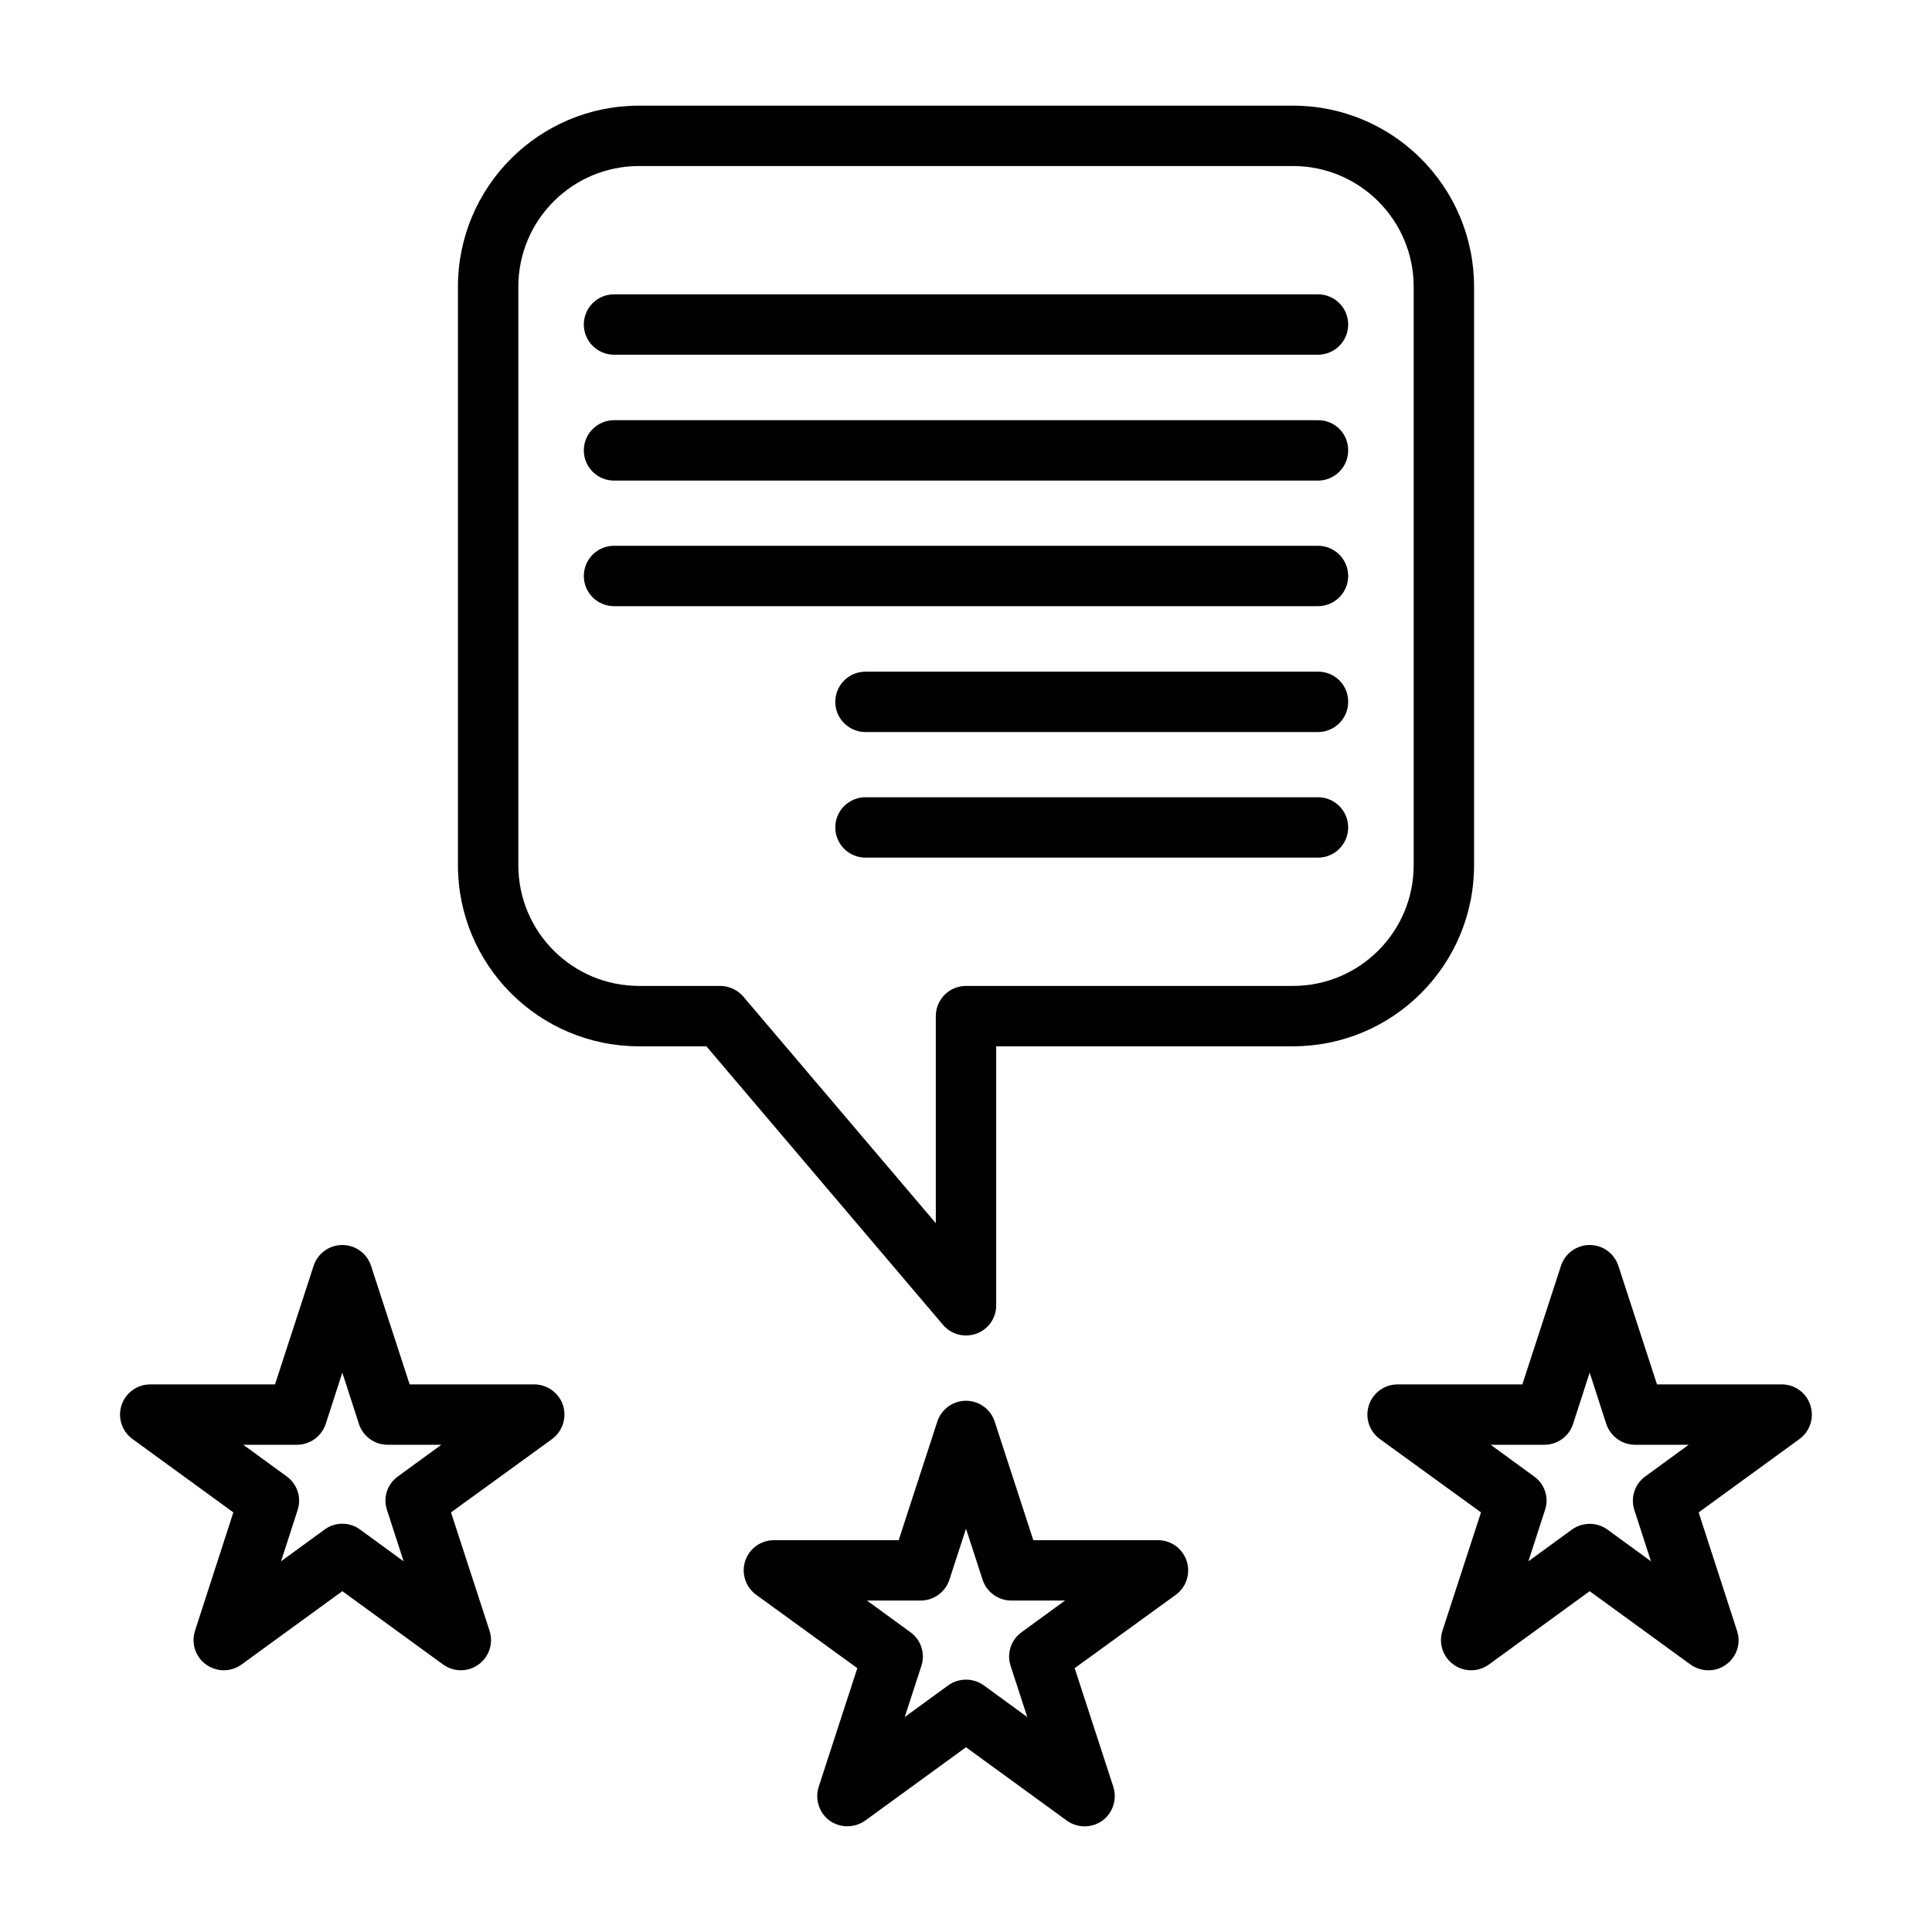
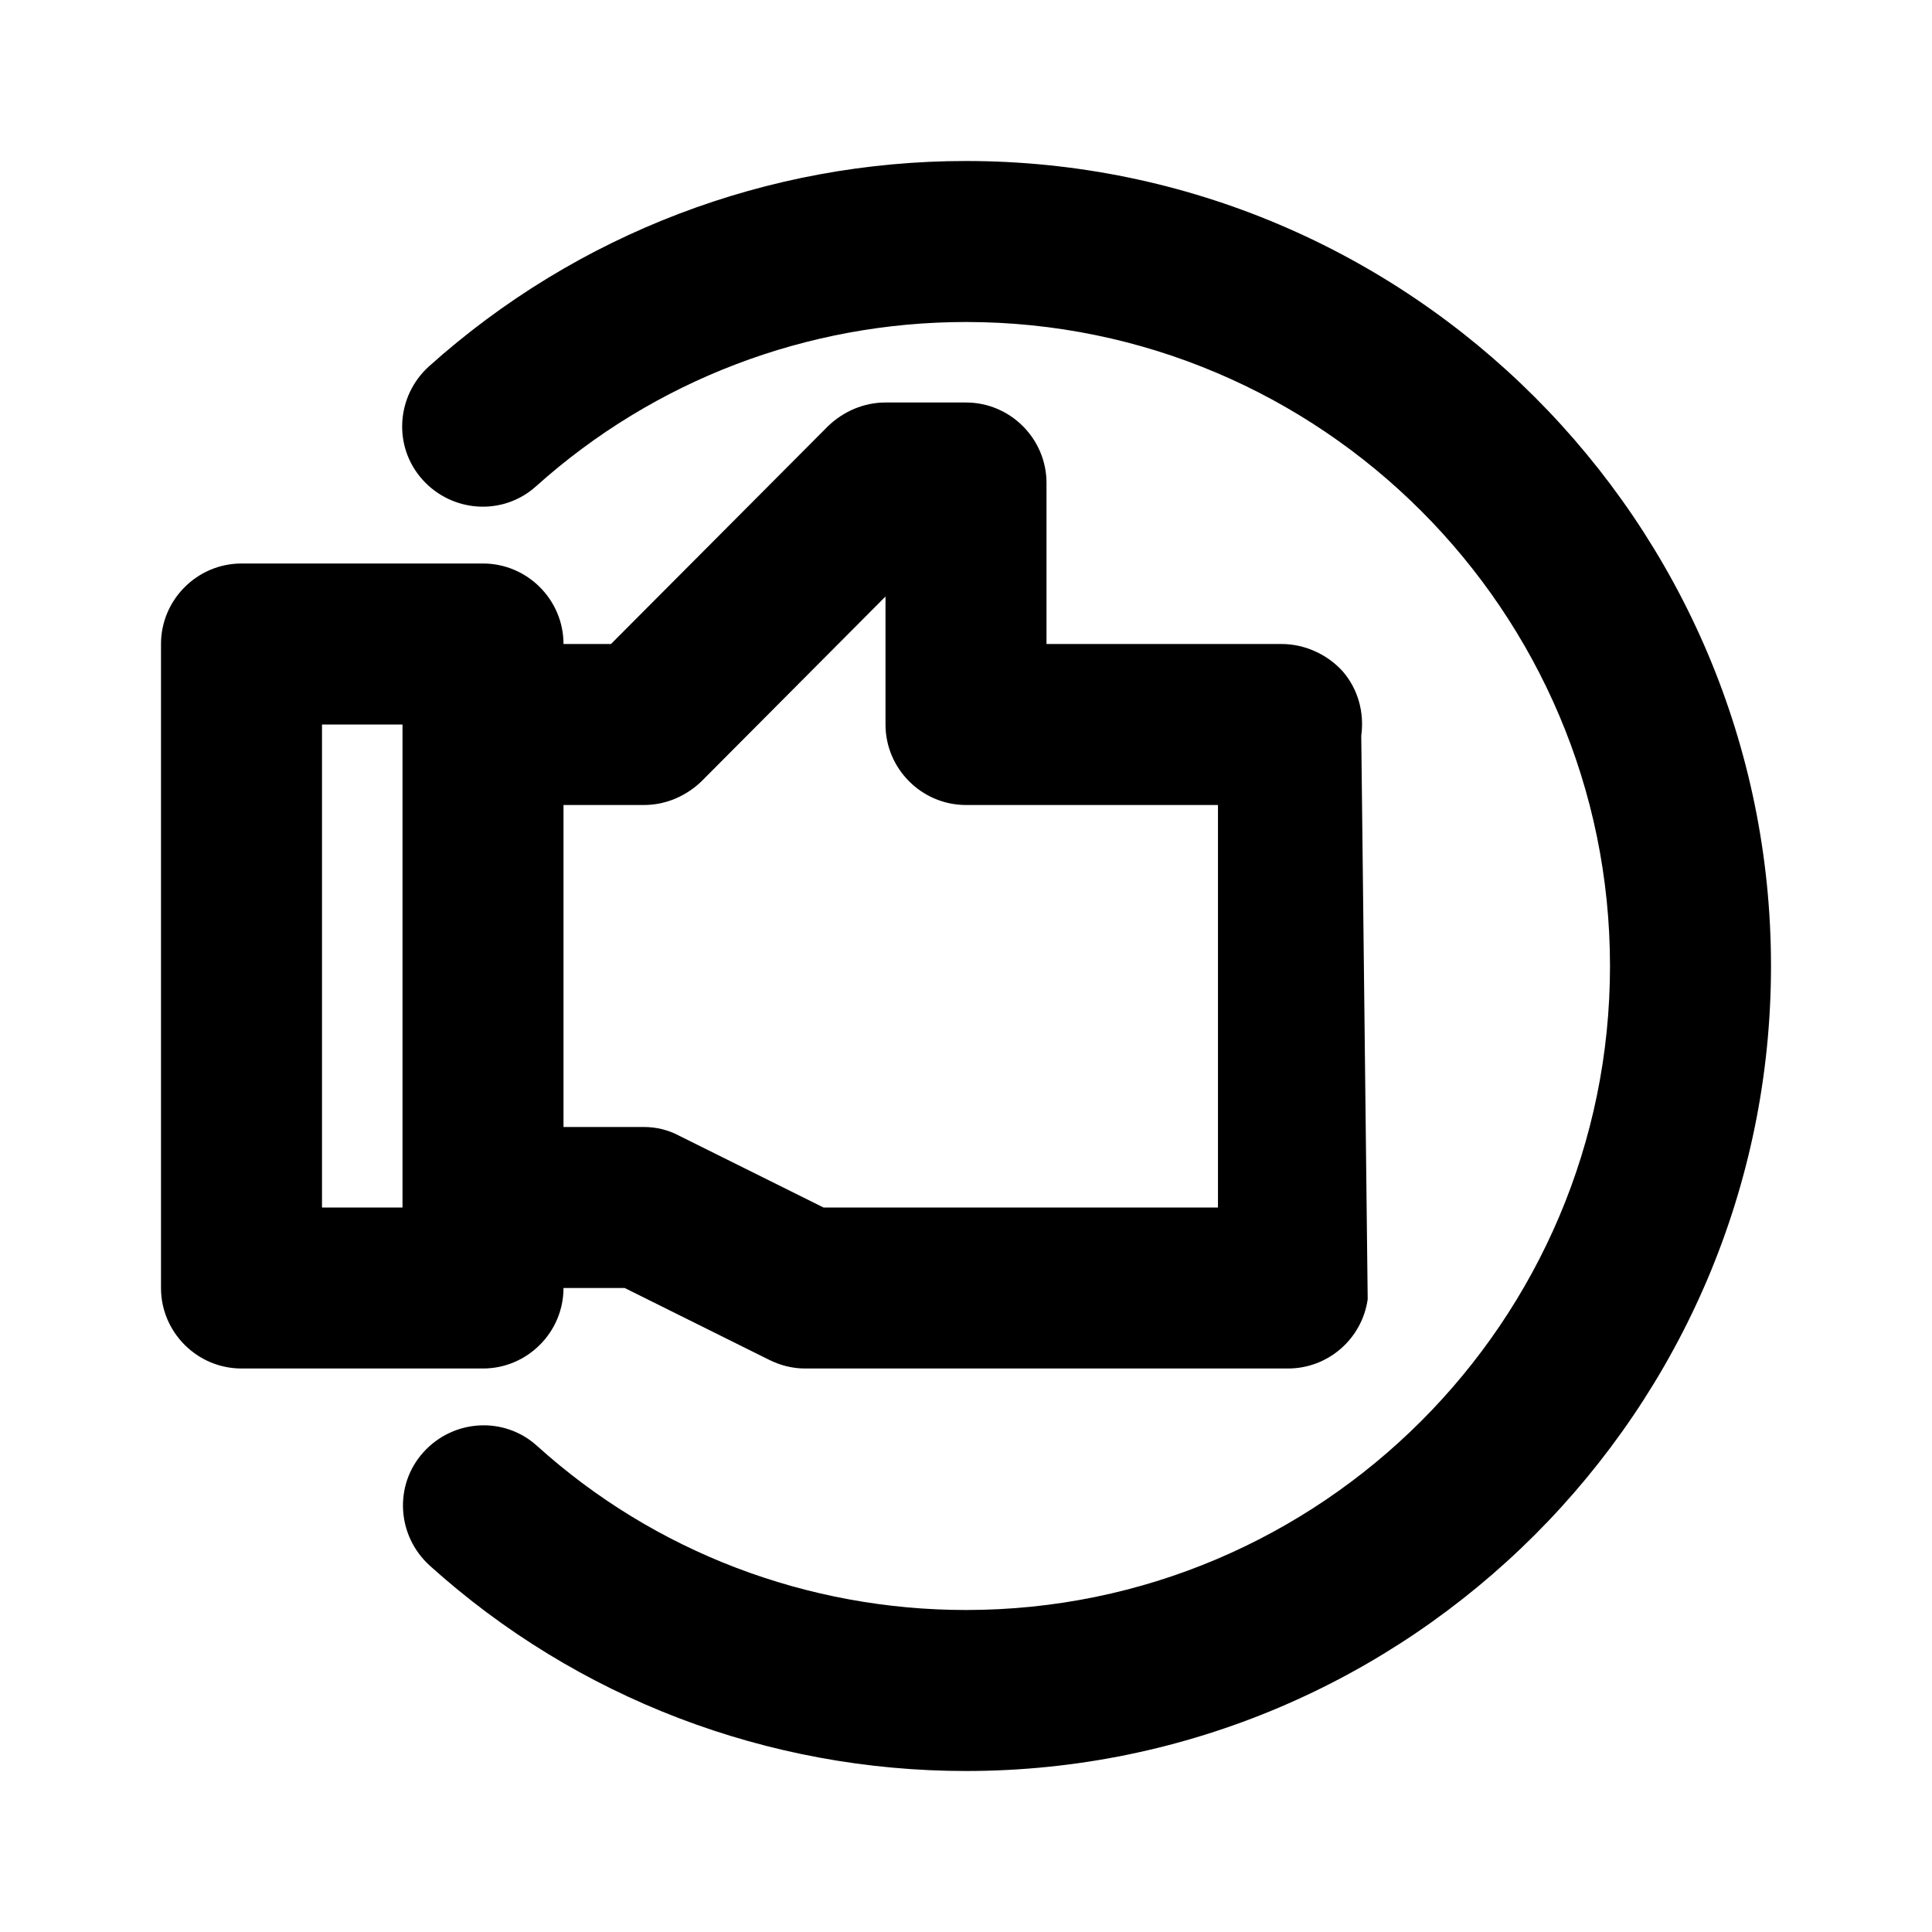
- <svg xmlns="http://www.w3.org/2000/svg" viewBox="0 0 64 64">
-   <g data-name="37 rating" id="_37_rating">
-     <path d="M42.83,3.5H21.17a6,6,0,0,0-6,6V28.66a6,6,0,0,0,6,6H23.4l7.84,9.23a1,1,0,0,0,1.1.29.992.992,0,0,0,.66-.94V34.66h9.83a6,6,0,0,0,6-6V9.5A6,6,0,0,0,42.83,3.5Zm4,25.16a4,4,0,0,1-4,4H32a1,1,0,0,0-1,1v6.86l-6.38-7.51a1.011,1.011,0,0,0-.76-.35H21.17a4,4,0,0,1-4-4V9.5a4,4,0,0,1,4-4H42.83a4,4,0,0,1,4,4Z" />
-     <path d="M44.66,10.75a1,1,0,0,1-1,1H20.34a1,1,0,0,1,0-2H43.66A1,1,0,0,1,44.66,10.75Z" />
-     <path d="M44.66,14.92a1,1,0,0,1-1,1H20.34a1,1,0,0,1,0-2H43.66A.99.99,0,0,1,44.66,14.92Z" />
-     <path d="M44.66,19.08a1,1,0,0,1-1,1H20.34a1,1,0,0,1,0-2H43.66A1,1,0,0,1,44.66,19.08Z" />
-     <path d="M44.66,23.25a1,1,0,0,1-1,1H28.67a1,1,0,0,1,0-2H43.66A.99.99,0,0,1,44.66,23.25Z" />
-     <path d="M44.66,27.41a1,1,0,0,1-1,1H28.67a1,1,0,0,1,0-2H43.66A1,1,0,0,1,44.66,27.41Z" />
-     <path d="M18.65,46.55a1.009,1.009,0,0,0-.95-.69H13.57l-1.28-3.93a1,1,0,0,0-1.9,0L9.11,45.86H4.98a1,1,0,0,0-.59,1.81L7.73,50.1,6.46,54.02a1,1,0,0,0,.95,1.31A1.01,1.01,0,0,0,8,55.14l3.34-2.43,3.34,2.43a1,1,0,0,0,1.54-1.11L14.94,50.1l3.35-2.43A1.012,1.012,0,0,0,18.65,46.55Zm-5.83,3.47.55,1.7-1.44-1.05a.99.99,0,0,0-1.18,0L9.31,51.72l.55-1.7a.992.992,0,0,0-.36-1.11L8.06,47.86H9.84a1.009,1.009,0,0,0,.95-.69l.55-1.7.55,1.7a1,1,0,0,0,.95.69h1.78l-1.44,1.05A.977.977,0,0,0,12.82,50.02Z" />
-     <path d="M39.31,51.71a1,1,0,0,0-.95-.69H34.23l-1.28-3.93a1,1,0,0,0-1.9,0l-1.28,3.93H25.64a1,1,0,0,0-.59,1.81l3.35,2.43-1.28,3.93a1.012,1.012,0,0,0,.36,1.12,1.022,1.022,0,0,0,1.18,0L32,57.88l3.34,2.43a1.011,1.011,0,0,0,1.18,0,1.012,1.012,0,0,0,.36-1.12L35.6,55.26l3.35-2.43A1,1,0,0,0,39.31,51.71Zm-5.83,3.48.55,1.69-1.44-1.05a1.011,1.011,0,0,0-1.18,0l-1.44,1.05.55-1.69a.992.992,0,0,0-.36-1.12l-1.44-1.05H30.5a1,1,0,0,0,.95-.69L32,50.64l.55,1.69a1,1,0,0,0,.95.69h1.78l-1.44,1.05A.992.992,0,0,0,33.48,55.19Z" />
-     <path d="M59.97,46.55a.991.991,0,0,0-.95-.69H54.89l-1.28-3.93a1,1,0,0,0-1.9,0l-1.28,3.93H46.3a1,1,0,0,0-.59,1.81l3.35,2.43-1.28,3.93a1,1,0,0,0,1.54,1.11l3.34-2.43L56,55.14a1.01,1.01,0,0,0,.59.19.967.967,0,0,0,.59-.19.987.987,0,0,0,.36-1.12L56.27,50.1l3.34-2.43A1,1,0,0,0,59.97,46.55Zm-5.83,3.47.55,1.7-1.44-1.05a.988.988,0,0,0-.59-.19,1.01,1.01,0,0,0-.59.19l-1.44,1.05.55-1.7a.977.977,0,0,0-.36-1.11l-1.44-1.05h1.78a1,1,0,0,0,.95-.69l.55-1.7.55,1.7a1.009,1.009,0,0,0,.95.69h1.78L54.5,48.91A.992.992,0,0,0,54.14,50.02Z" />
-   </g>
+ <svg xmlns="http://www.w3.org/2000/svg" id="Layer_1" style="enable-background:new 0 0 24 24;" version="1.1" viewBox="0 0 24 24" xml:space="preserve">
+   <path d="M12,2C9.54,2,7.17,2.9,5.33,4.55c-0.41,0.37-0.45,1-0.08,1.41c0.37,0.41,1,0.45,1.41,0.08C8.13,4.72,10.03,4,12,4  c4.41,0,8,3.59,8,8s-3.59,8-8,8c-1.97,0-3.87-0.72-5.33-2.04c-0.41-0.37-1.04-0.33-1.41,0.08c-0.37,0.41-0.33,1.04,0.08,1.41  C7.17,21.1,9.54,22,12,22c5.51,0,10-4.49,10-10C22,6.49,17.51,2,12,2z" />
+   <path d="M3,17h3c0.55,0,1-0.45,1-1h0.76l1.79,0.89C9.69,16.96,9.84,17,10,17h6c0.5,0,0.92-0.37,0.99-0.86l-0.08-7  c0.04-0.29-0.04-0.58-0.23-0.8C16.49,8.13,16.21,8,15.92,8H13V6c0-0.55-0.45-1-1-1h-1c-0.27,0-0.52,0.11-0.71,0.29L7.59,8H7  c0-0.55-0.45-1-1-1H3C2.45,7,2,7.45,2,8v8C2,16.55,2.45,17,3,17z M8,10c0.27,0,0.52-0.11,0.71-0.29L11,7.41V9c0,0.55,0.45,1,1,1  h3.13v5h-4.9l-1.79-0.89C8.31,14.04,8.16,14,8,14H7v-4H8z M4,9h1v5v1H4V9z" />
</svg>
